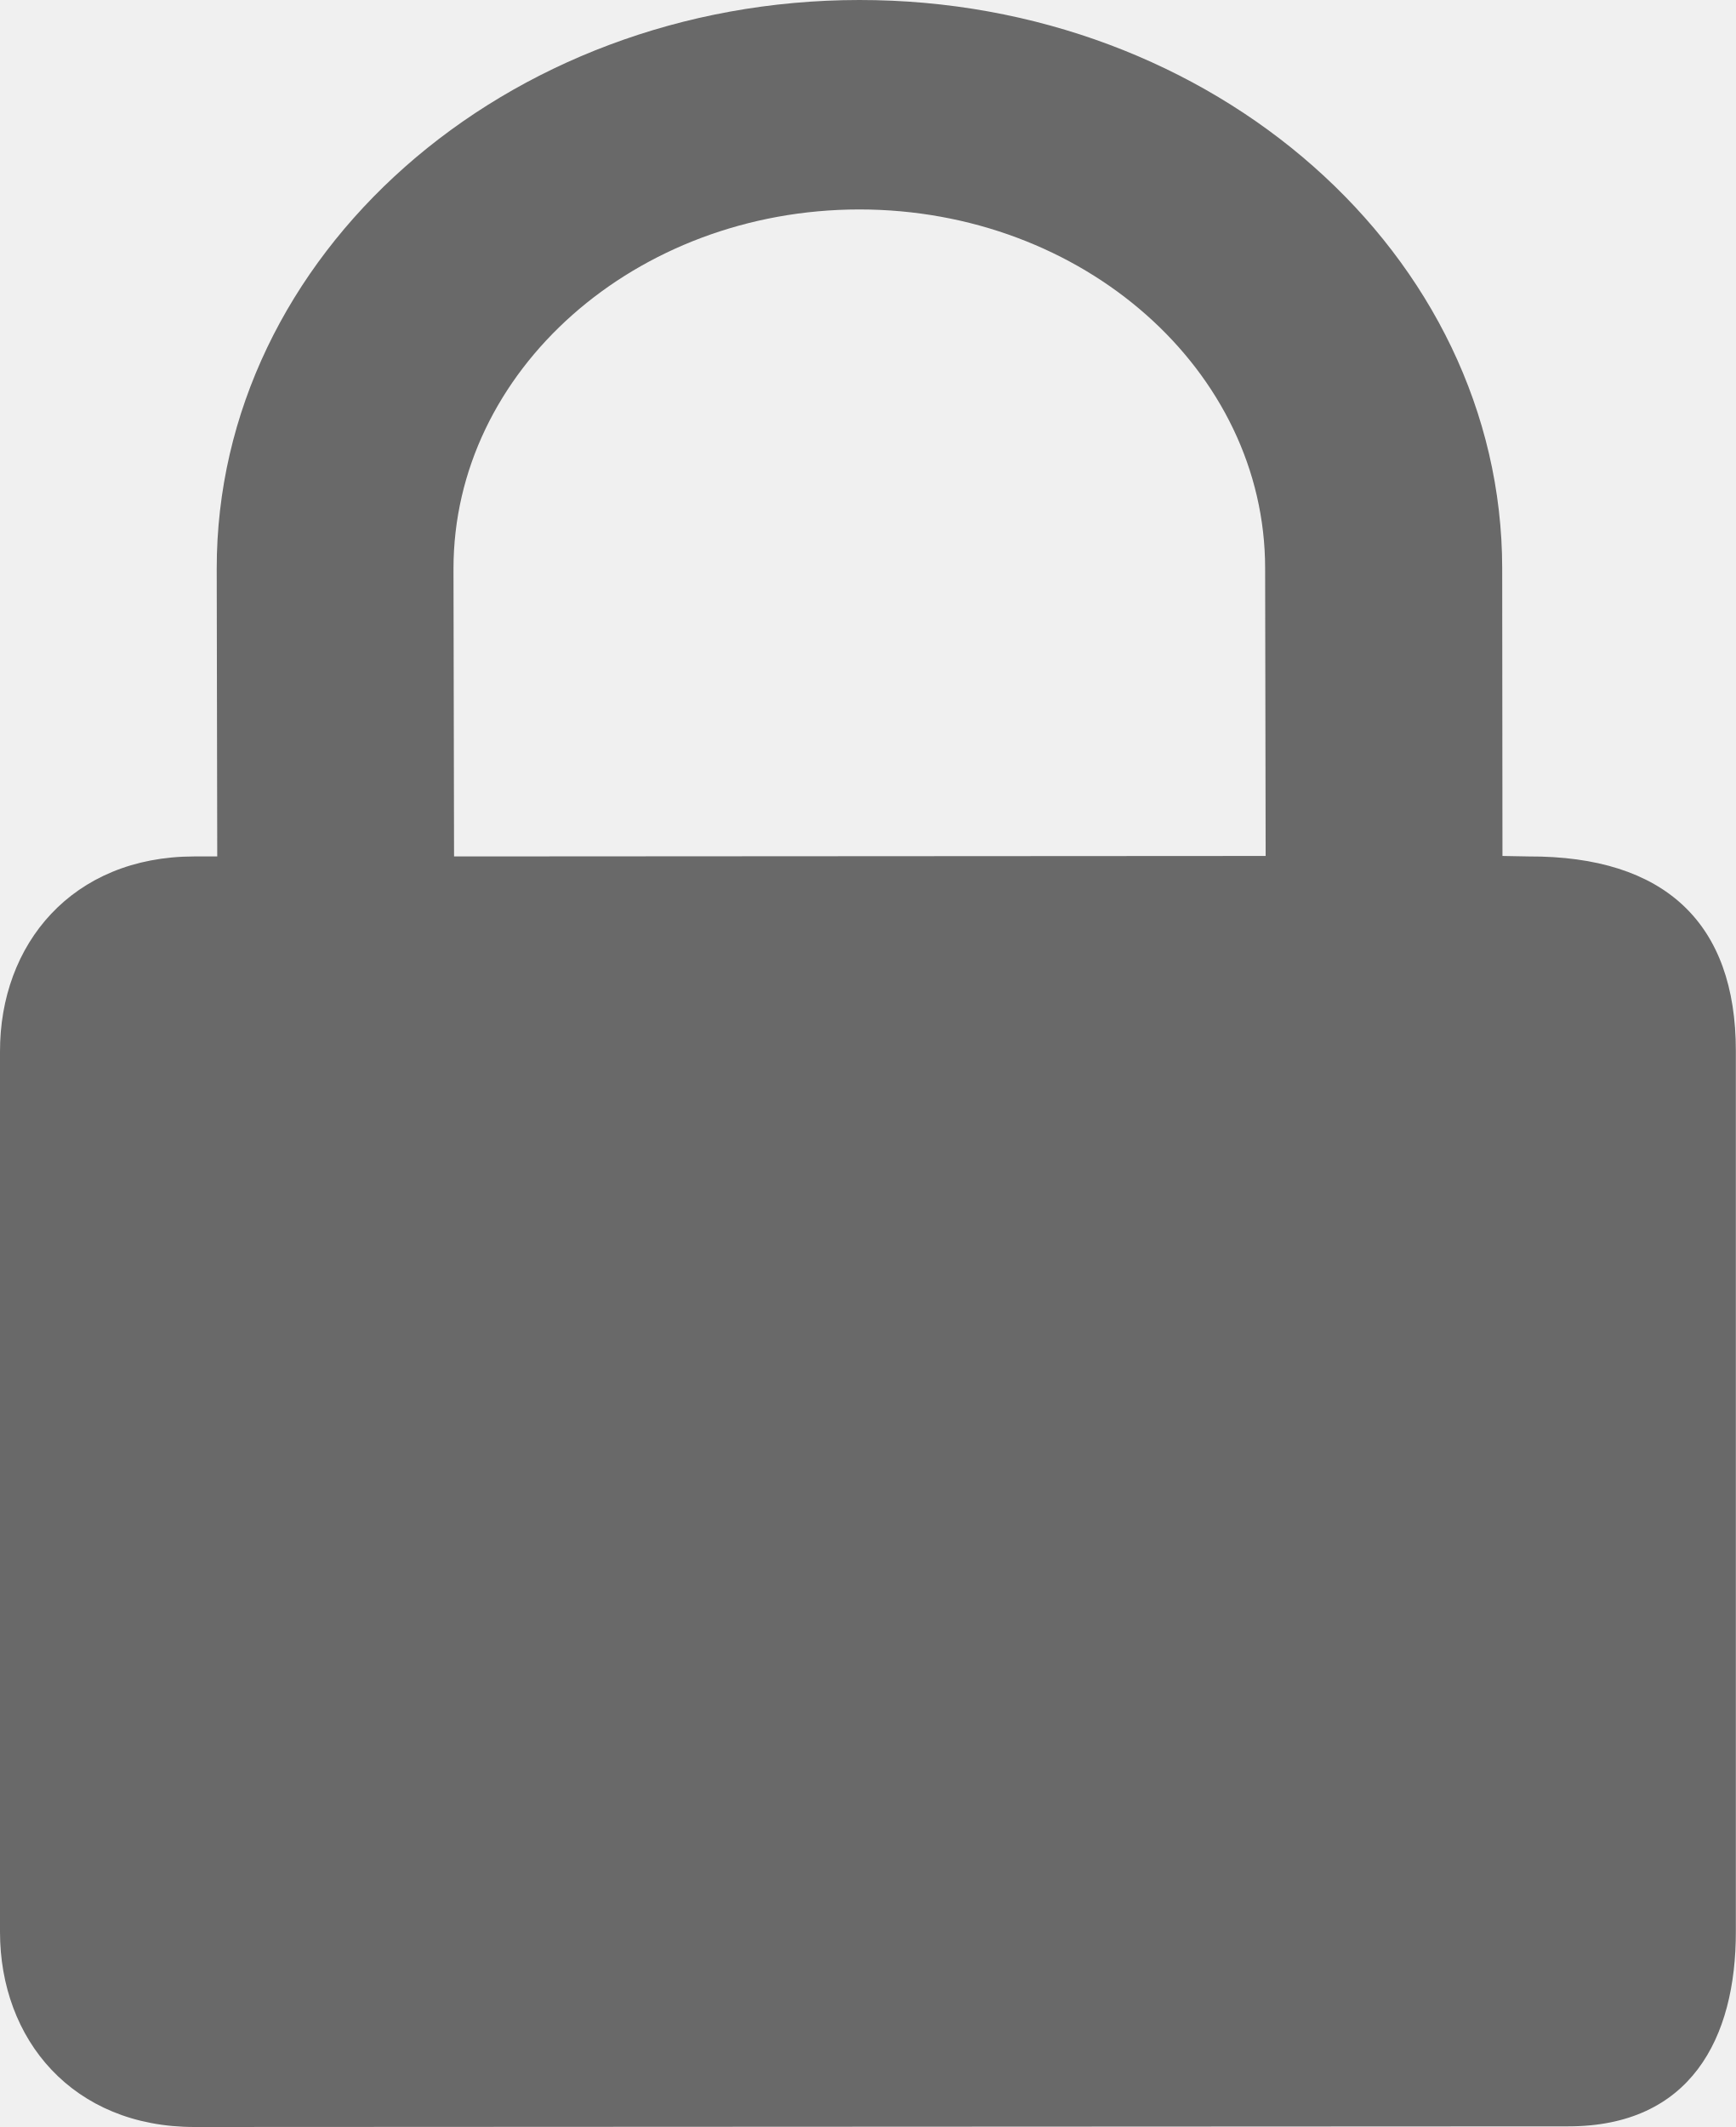
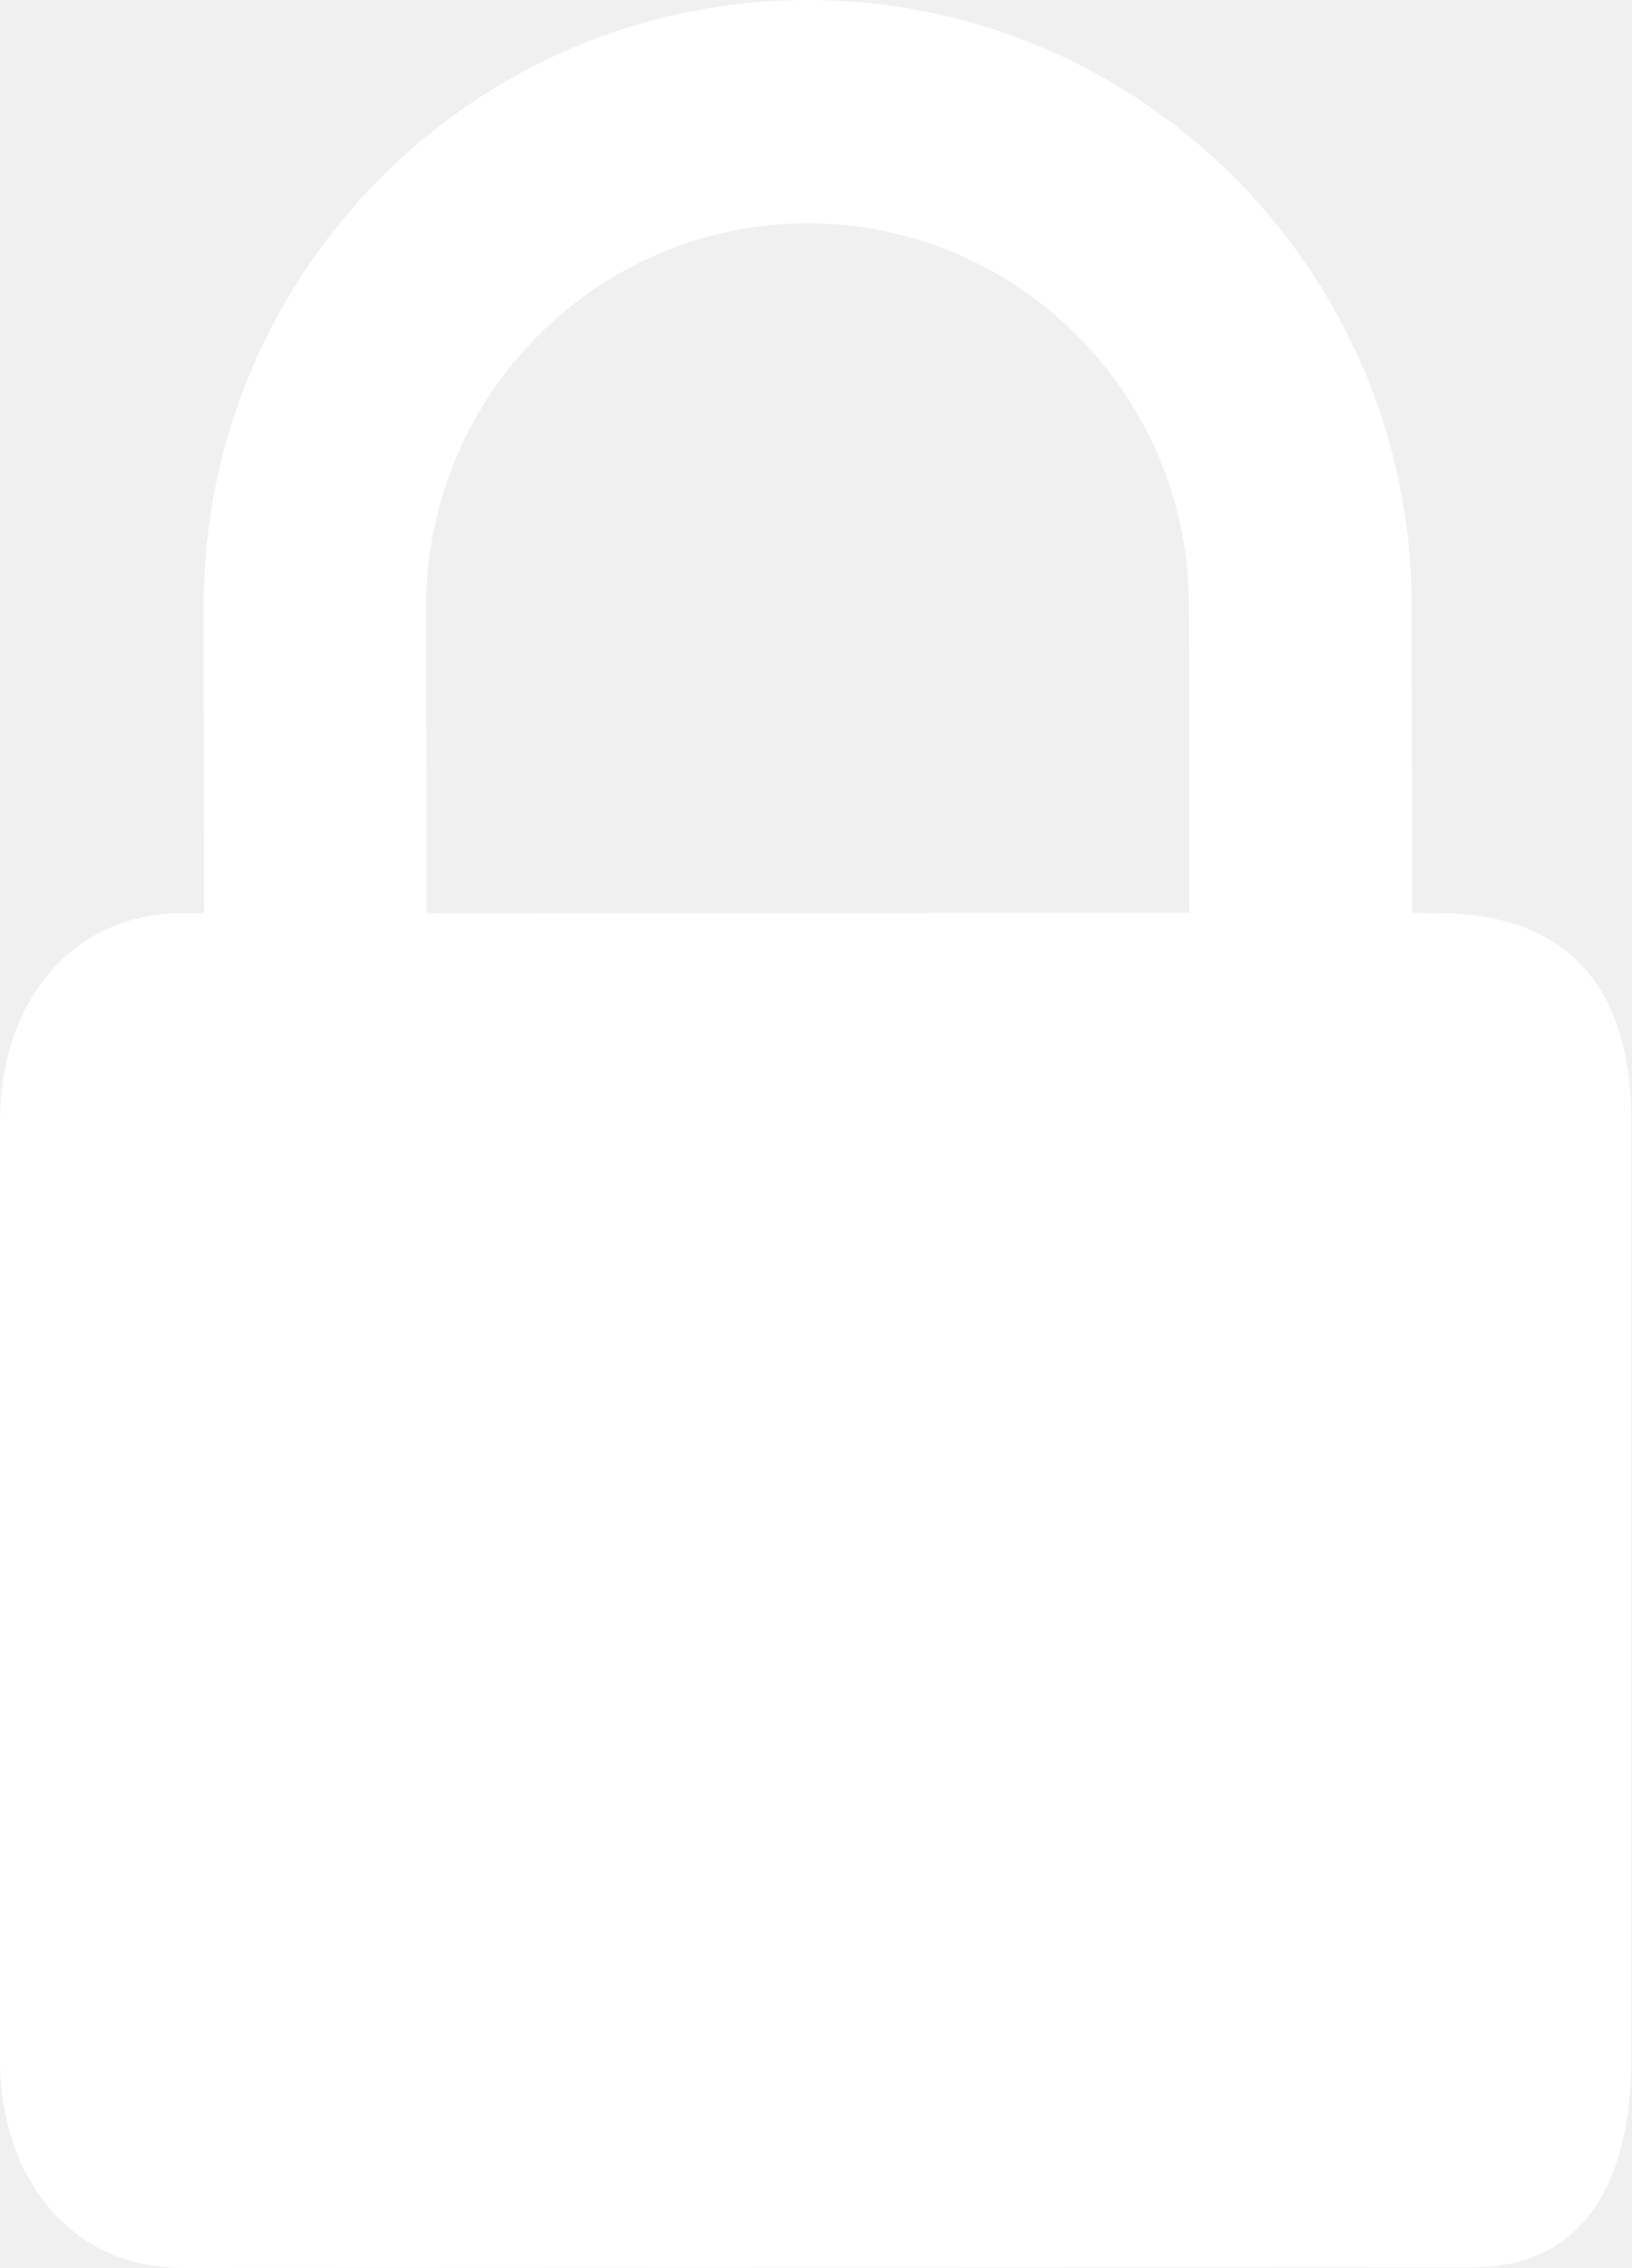
- <svg xmlns="http://www.w3.org/2000/svg" viewBox="211 182 40 49" width="40" height="49">
-   <path d="M 246.225 201.73 L 245.622 201.719 L 245.616 195.091 C 245.61 187.87 238.966 181.995 230.799 182 C 222.632 182.006 215.988 187.88 215.994 195.101 L 216.006 201.73 L 215.47 201.73 C 212.662 201.735 210.994 203.749 211 206.231 L 211 226.504 C 211 228.987 212.675 231 215.482 231 L 247.139 230.985 C 249.946 230.985 251.006 228.97 251 226.488 L 251 206.209 C 251 203.269 249.368 201.719 246.225 201.73 Z M 221.463 201.73 L 221.45 195.101 C 221.45 190.541 225.64 186.83 230.799 186.825 C 235.957 186.825 240.153 190.535 240.153 195.091 L 240.165 201.719 L 221.463 201.73 Z" fill="#696969" />
+ <svg xmlns="http://www.w3.org/2000/svg" width="246" height="342" viewBox="0 0 41 57" fill="none">
+   <path d="M36.106 22.95L35.488 22.938L35.482 15.227C35.475 6.827 28.665 -0.006 20.294 4.30252e-06C11.923 0.006 5.113 6.84 5.119 15.24L5.131 22.95H4.582C1.704 22.957 -0.006 25.299 1.7028e-05 28.187V51.77C1.7028e-05 54.657 1.717 57 4.594 57L37.042 56.981C39.92 56.981 41.006 54.639 41 51.751V28.162C41 24.742 39.327 22.938 36.106 22.95ZM10.724 22.95L10.712 15.24C10.712 9.934 15.007 5.619 20.294 5.612C25.581 5.612 29.882 9.928 29.882 15.227L29.895 22.938L10.724 22.95Z" fill="#FFFFFF" />
</svg>
